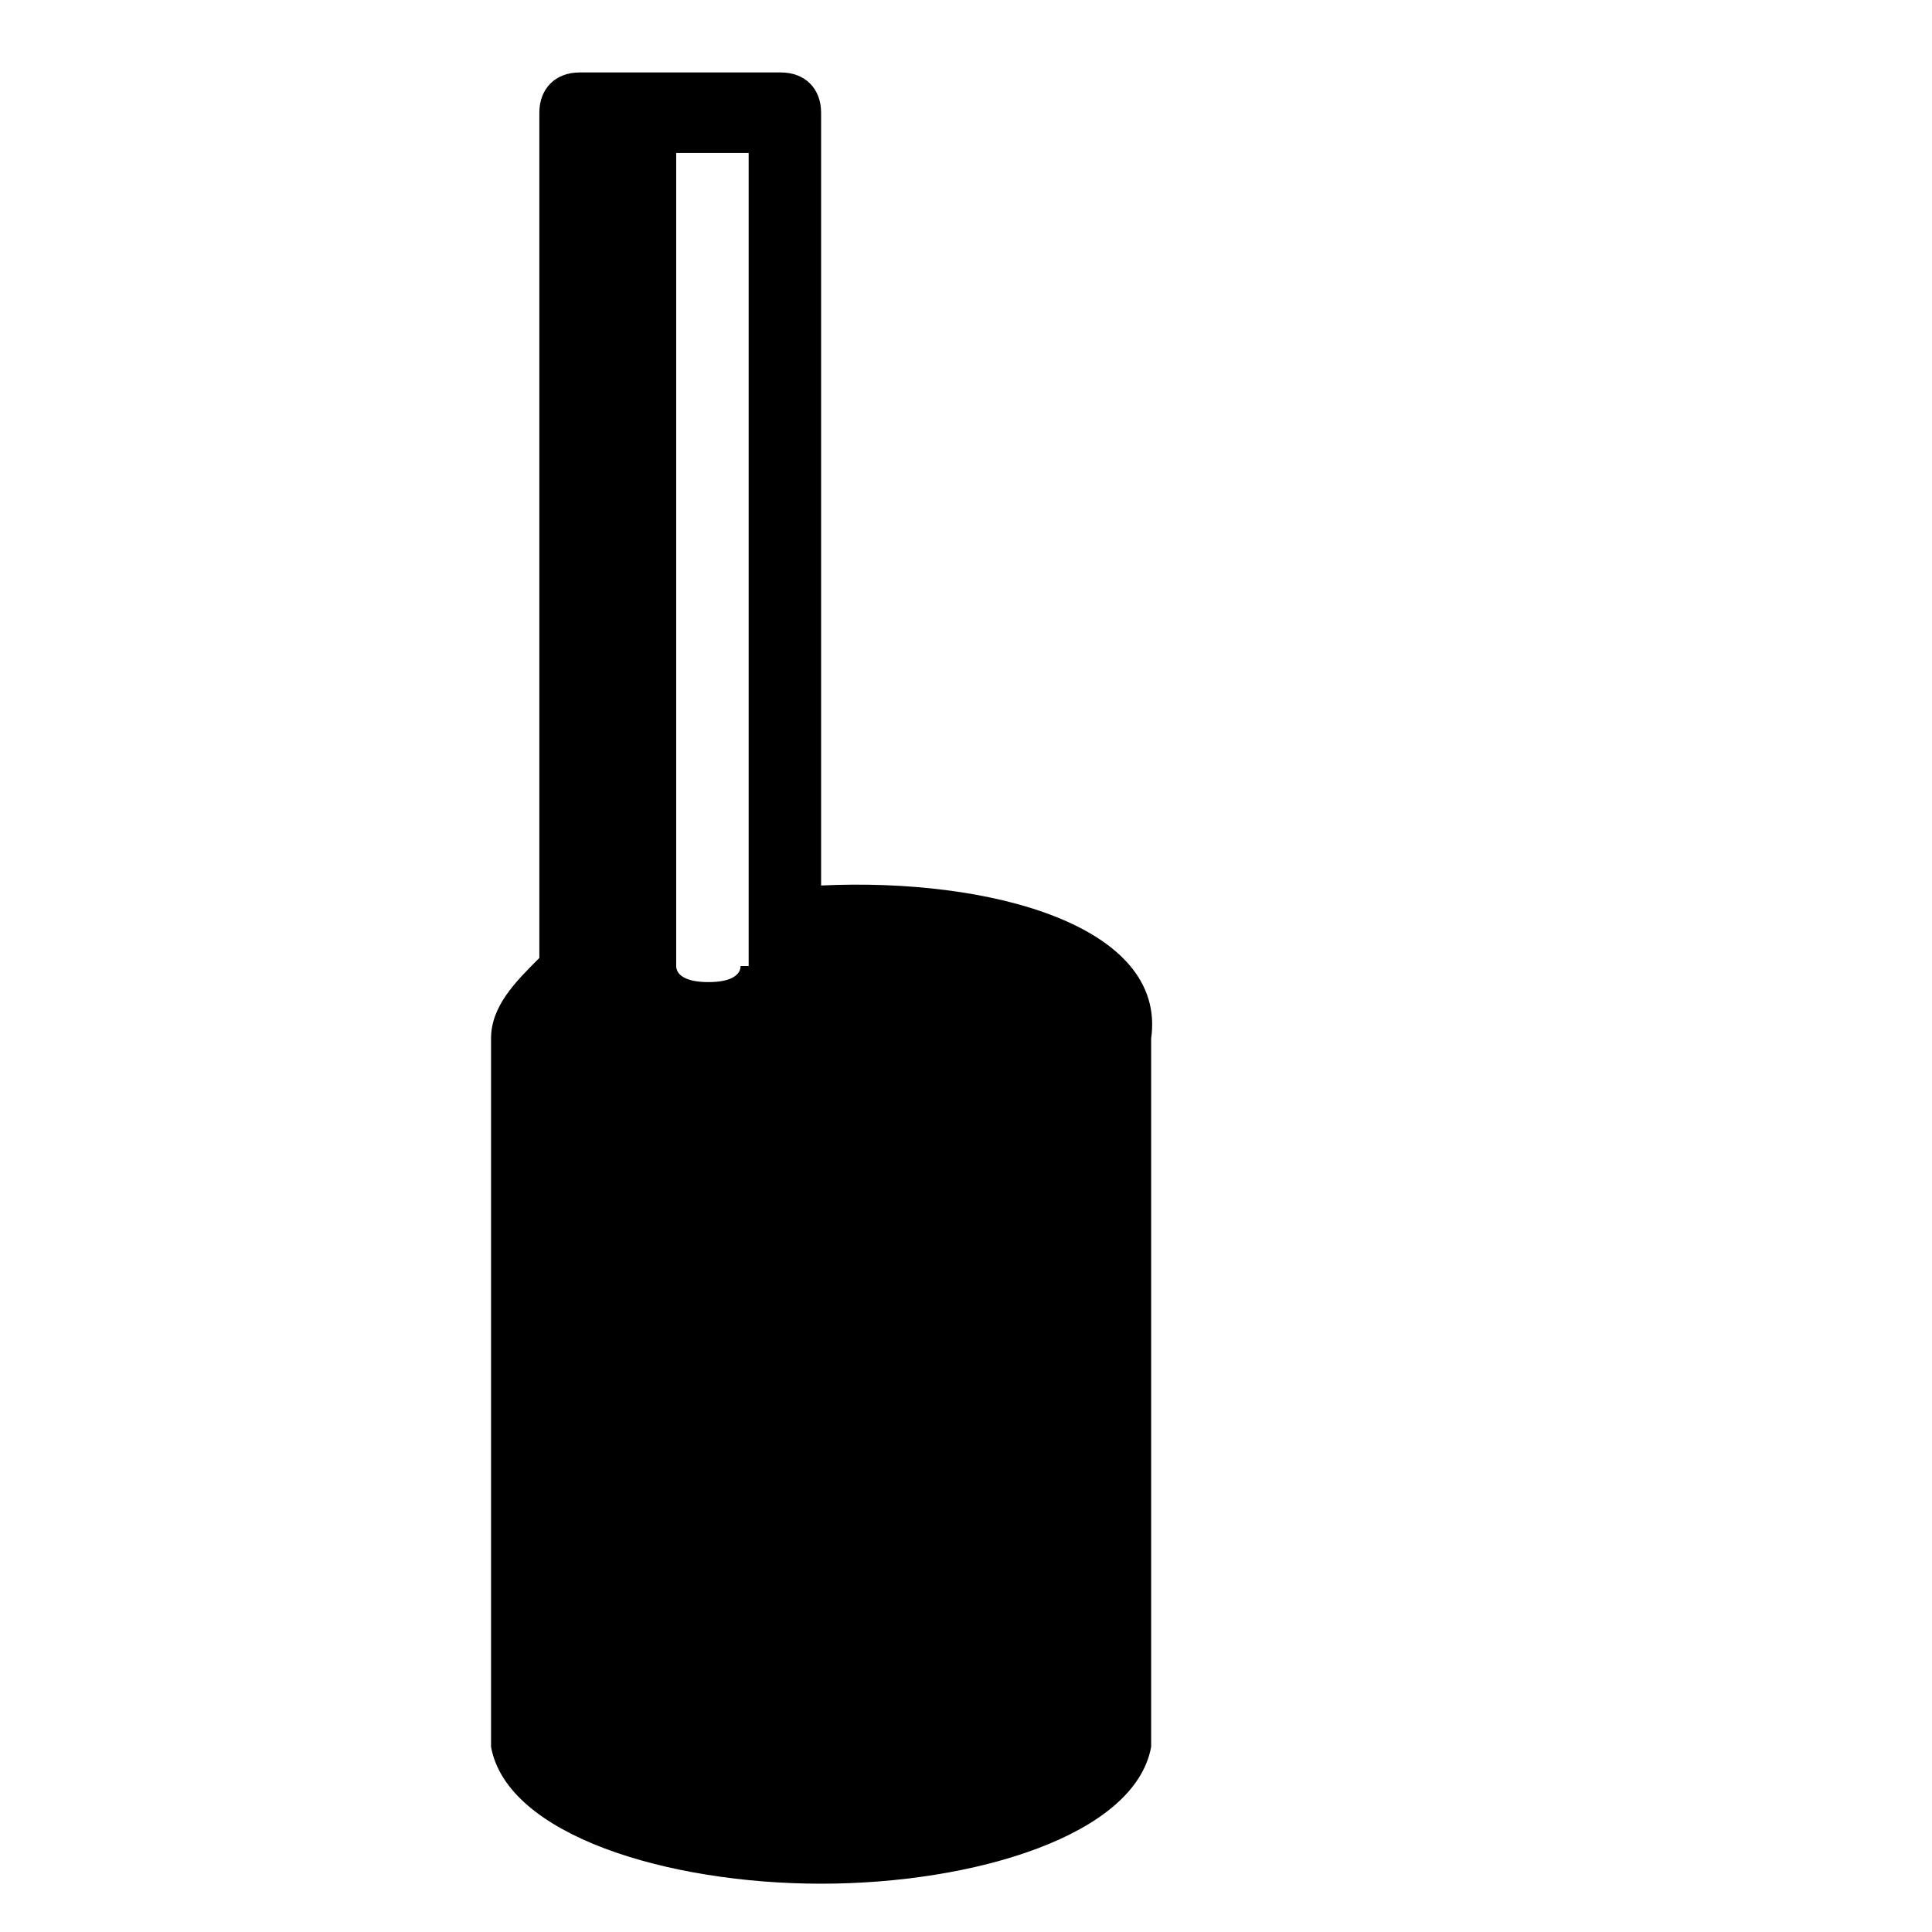
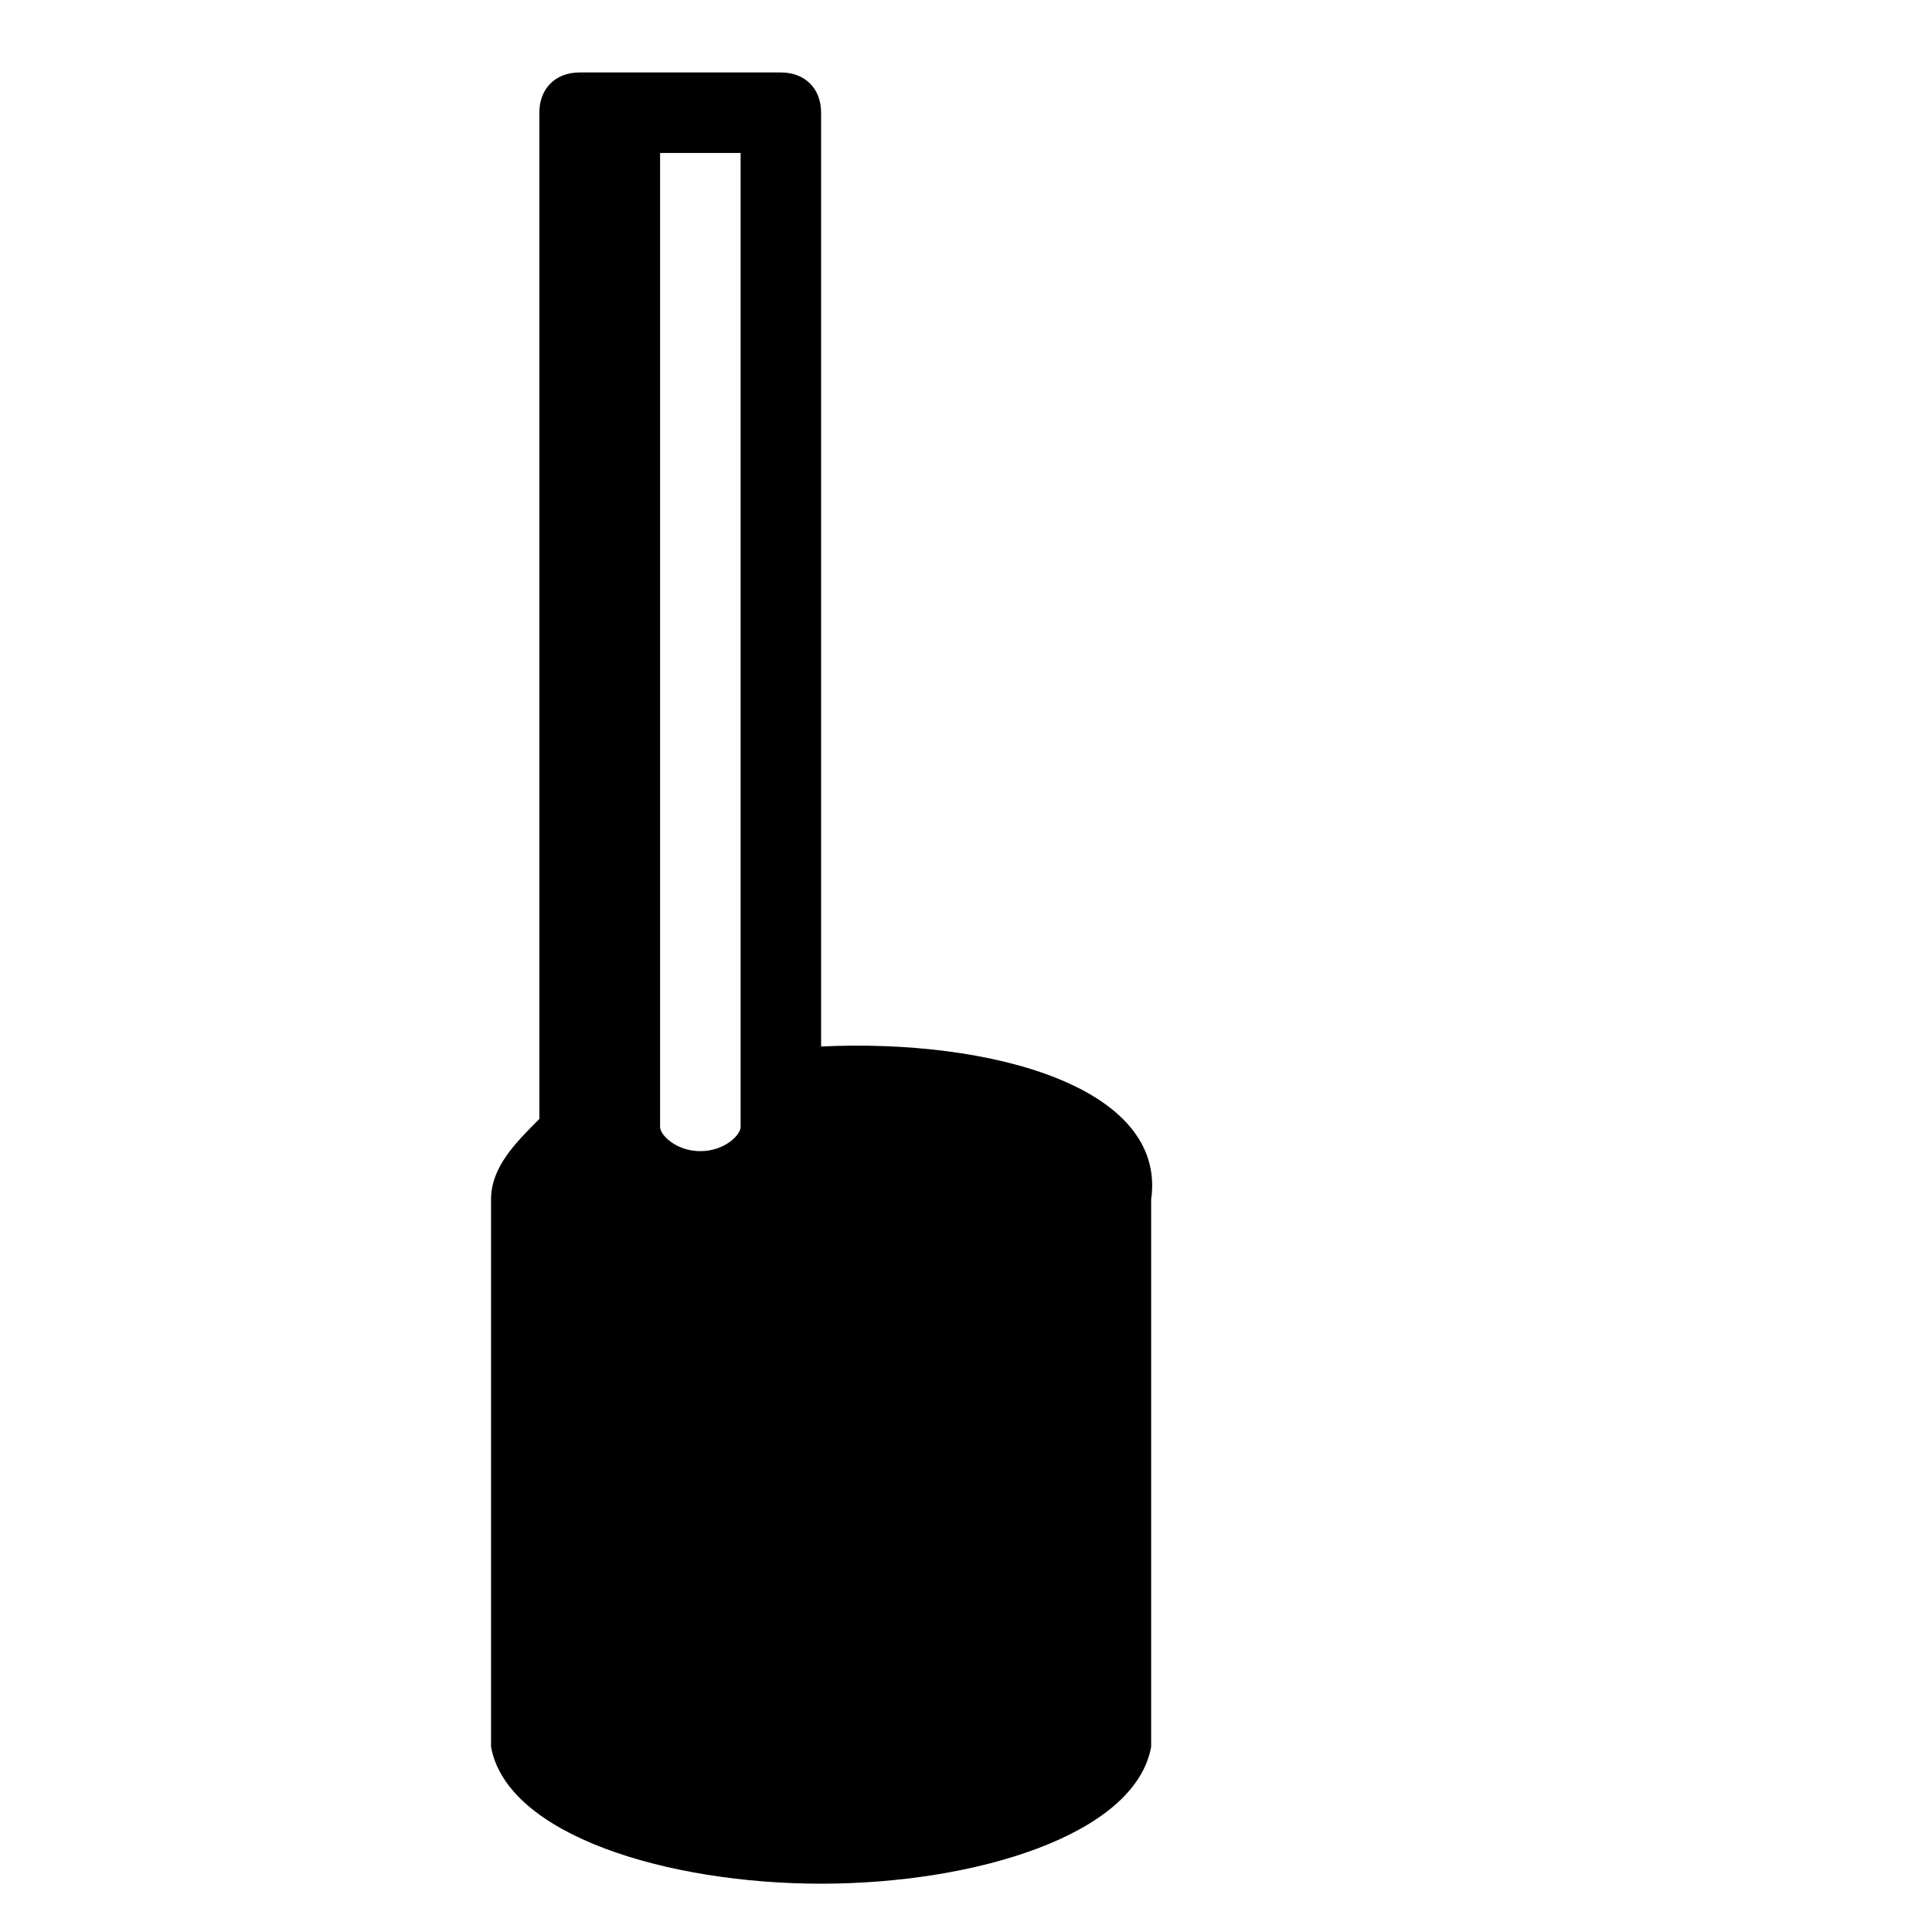
<svg xmlns="http://www.w3.org/2000/svg" viewBox="0 0 24 24" height="24px" width="24px">
-   <path d="M10.2,11V1.4c0-0.3-0.2-0.5-0.5-0.5H7.8H7.2c-0.3,0-0.5,0.2-0.5,0.5v10.5c-0.3,0.3-0.6,0.6-0.6,1v0.3v8.3c0,0.1,0,0.1,0,0.2 c0.2,1.1,2.2,1.7,4.1,1.7s3.9-0.6,4.1-1.7c0-0.1,0-0.1,0-0.2v-8.3v-0.3C14.5,11.5,12.3,10.9,10.2,11z M9.2,12c0,0.1-0.1,0.2-0.4,0.2 c-0.3,0-0.4-0.1-0.4-0.2V1.9h0.9V12z" />
+   <path d="M10.2,13V1.4c0-0.3-0.2-0.5-0.5-0.5H7.8H7.2c-0.3,0-0.5,0.2-0.5,0.5v12.5c-0.3,0.3-0.6,0.6-0.6,1v0.3v6.3c0,0.1,0,0.1,0,0.2 c0.2,1.1,2.2,1.7,4.1,1.7s3.9-0.6,4.1-1.7c0-0.1,0-0.1,0-0.2v-6.3v-0.3C14.5,13.5,12.3,12.9,10.2,13z M9.2,14c0,0.1-0.2,0.3-0.5,0.3 c-0.3,0-0.5-0.2-0.5-0.3V1.9h1V14z" />
</svg>
